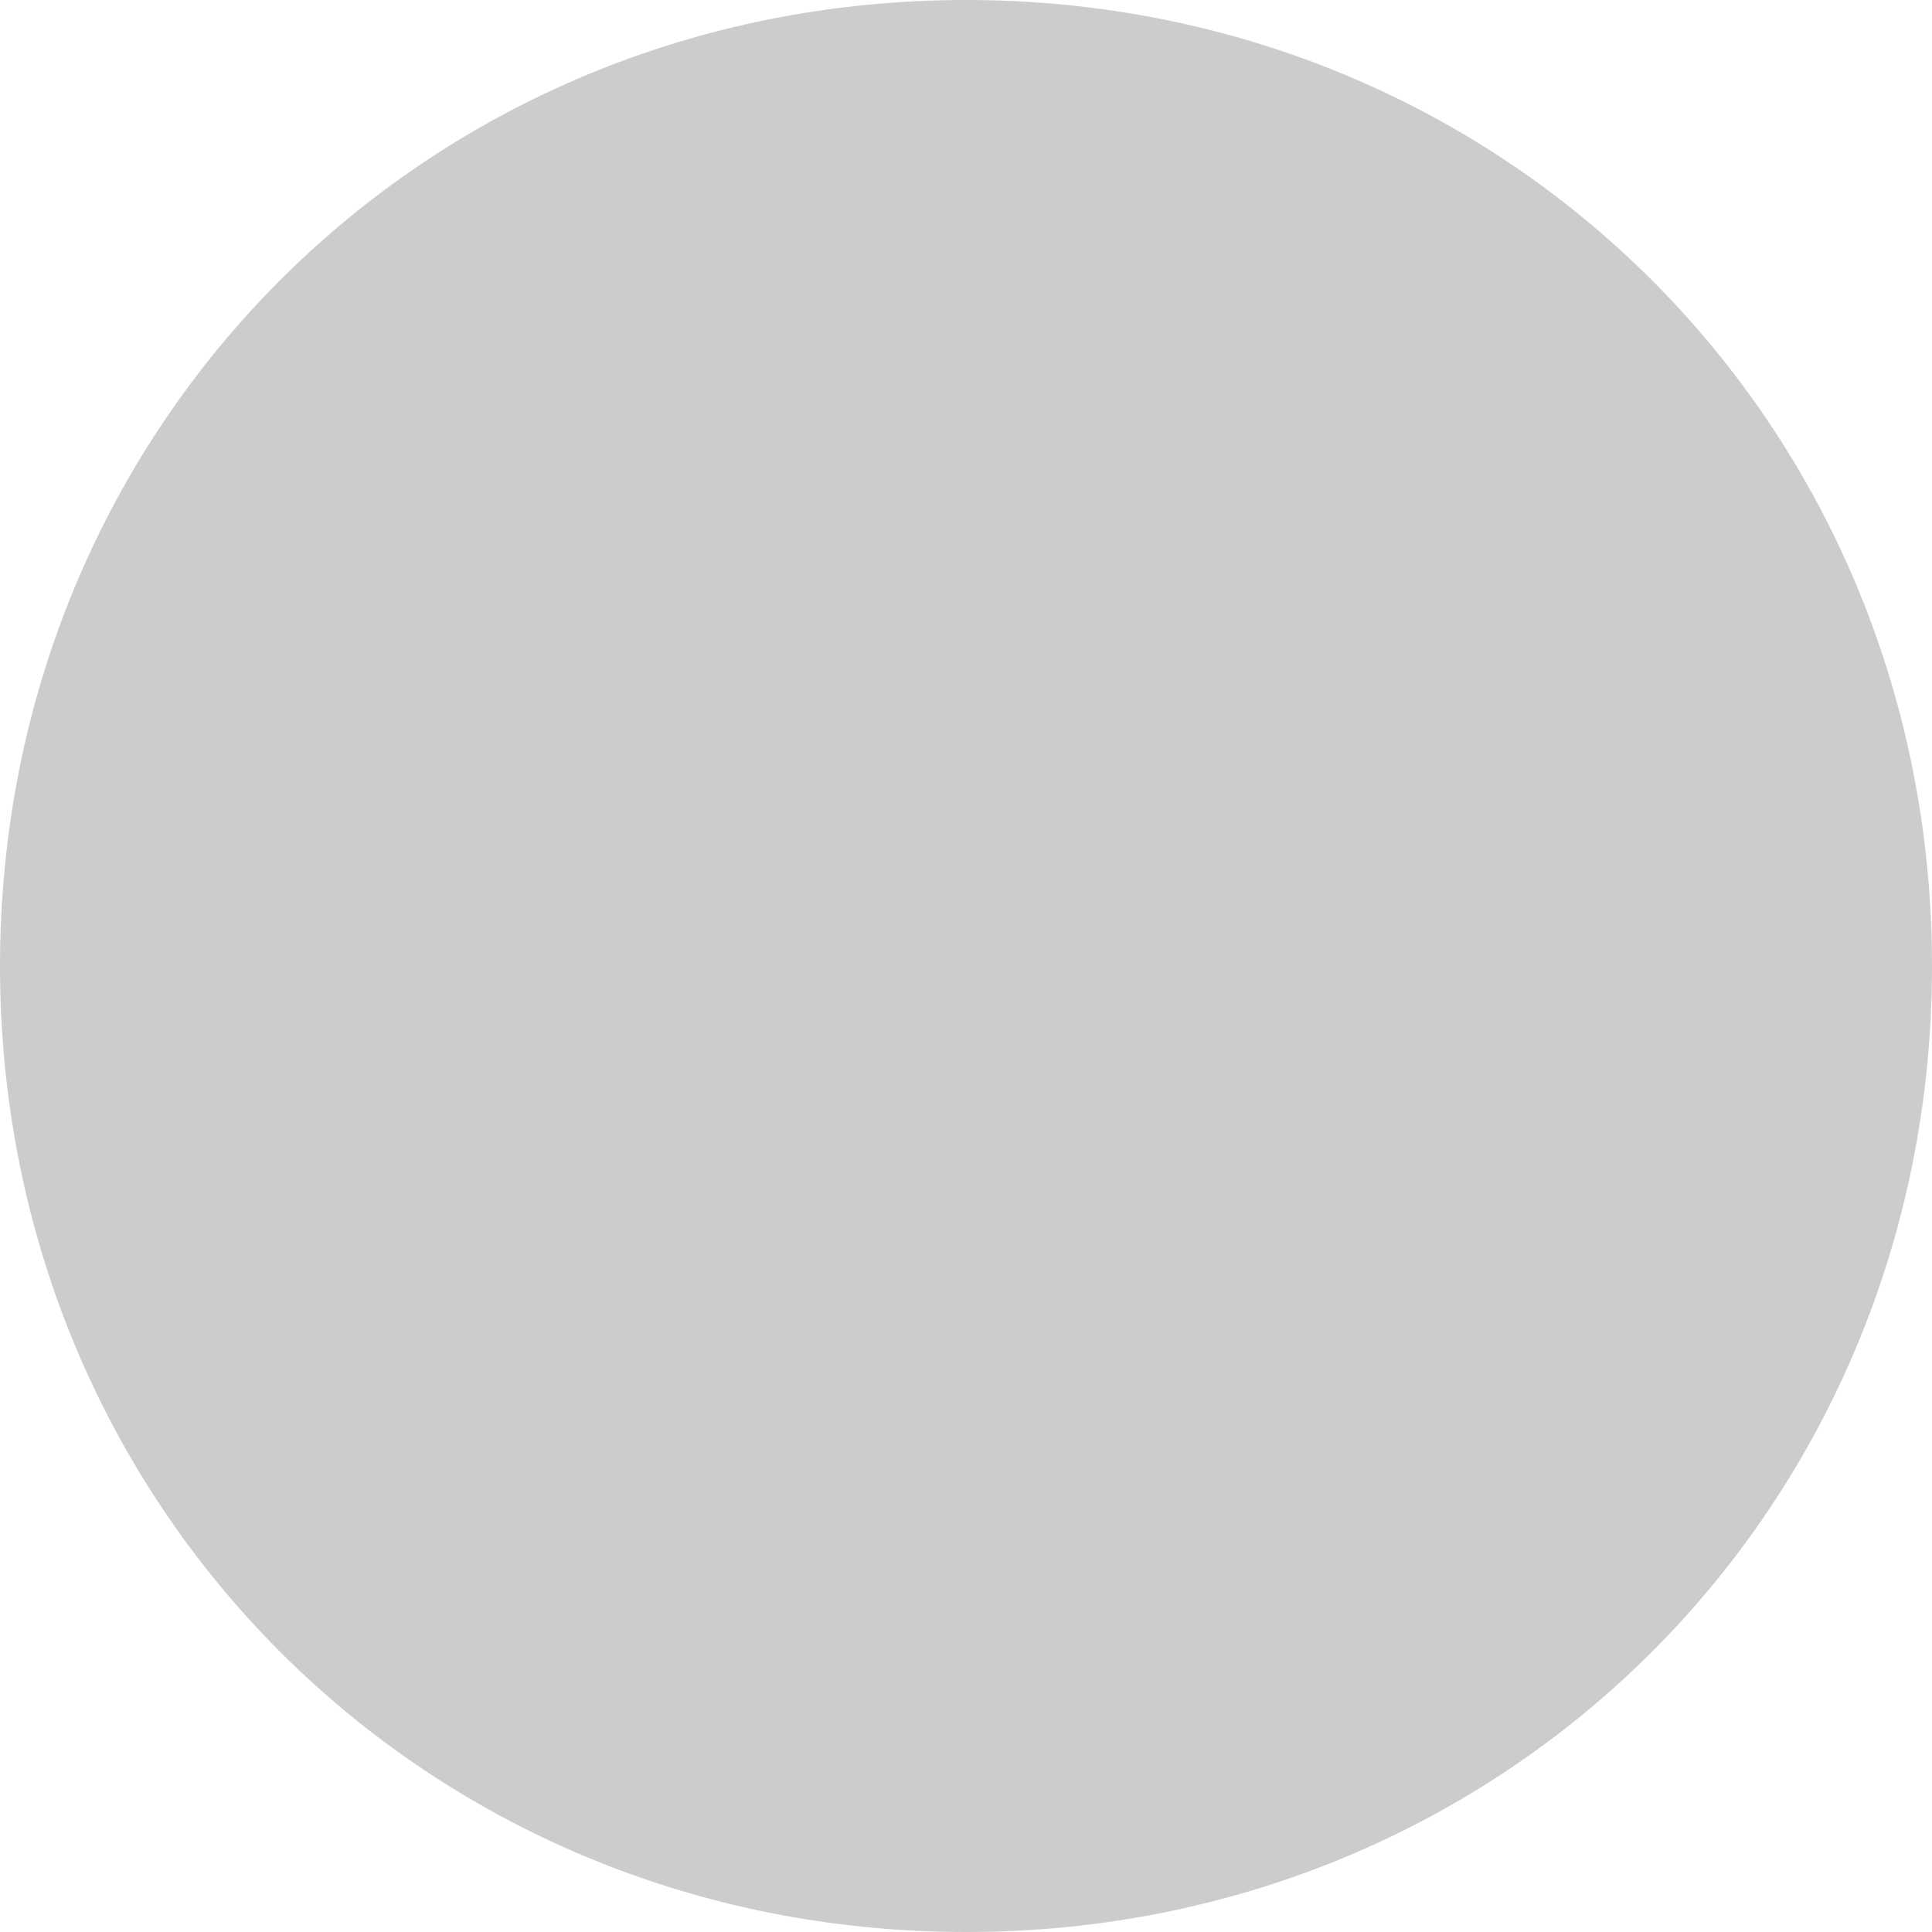
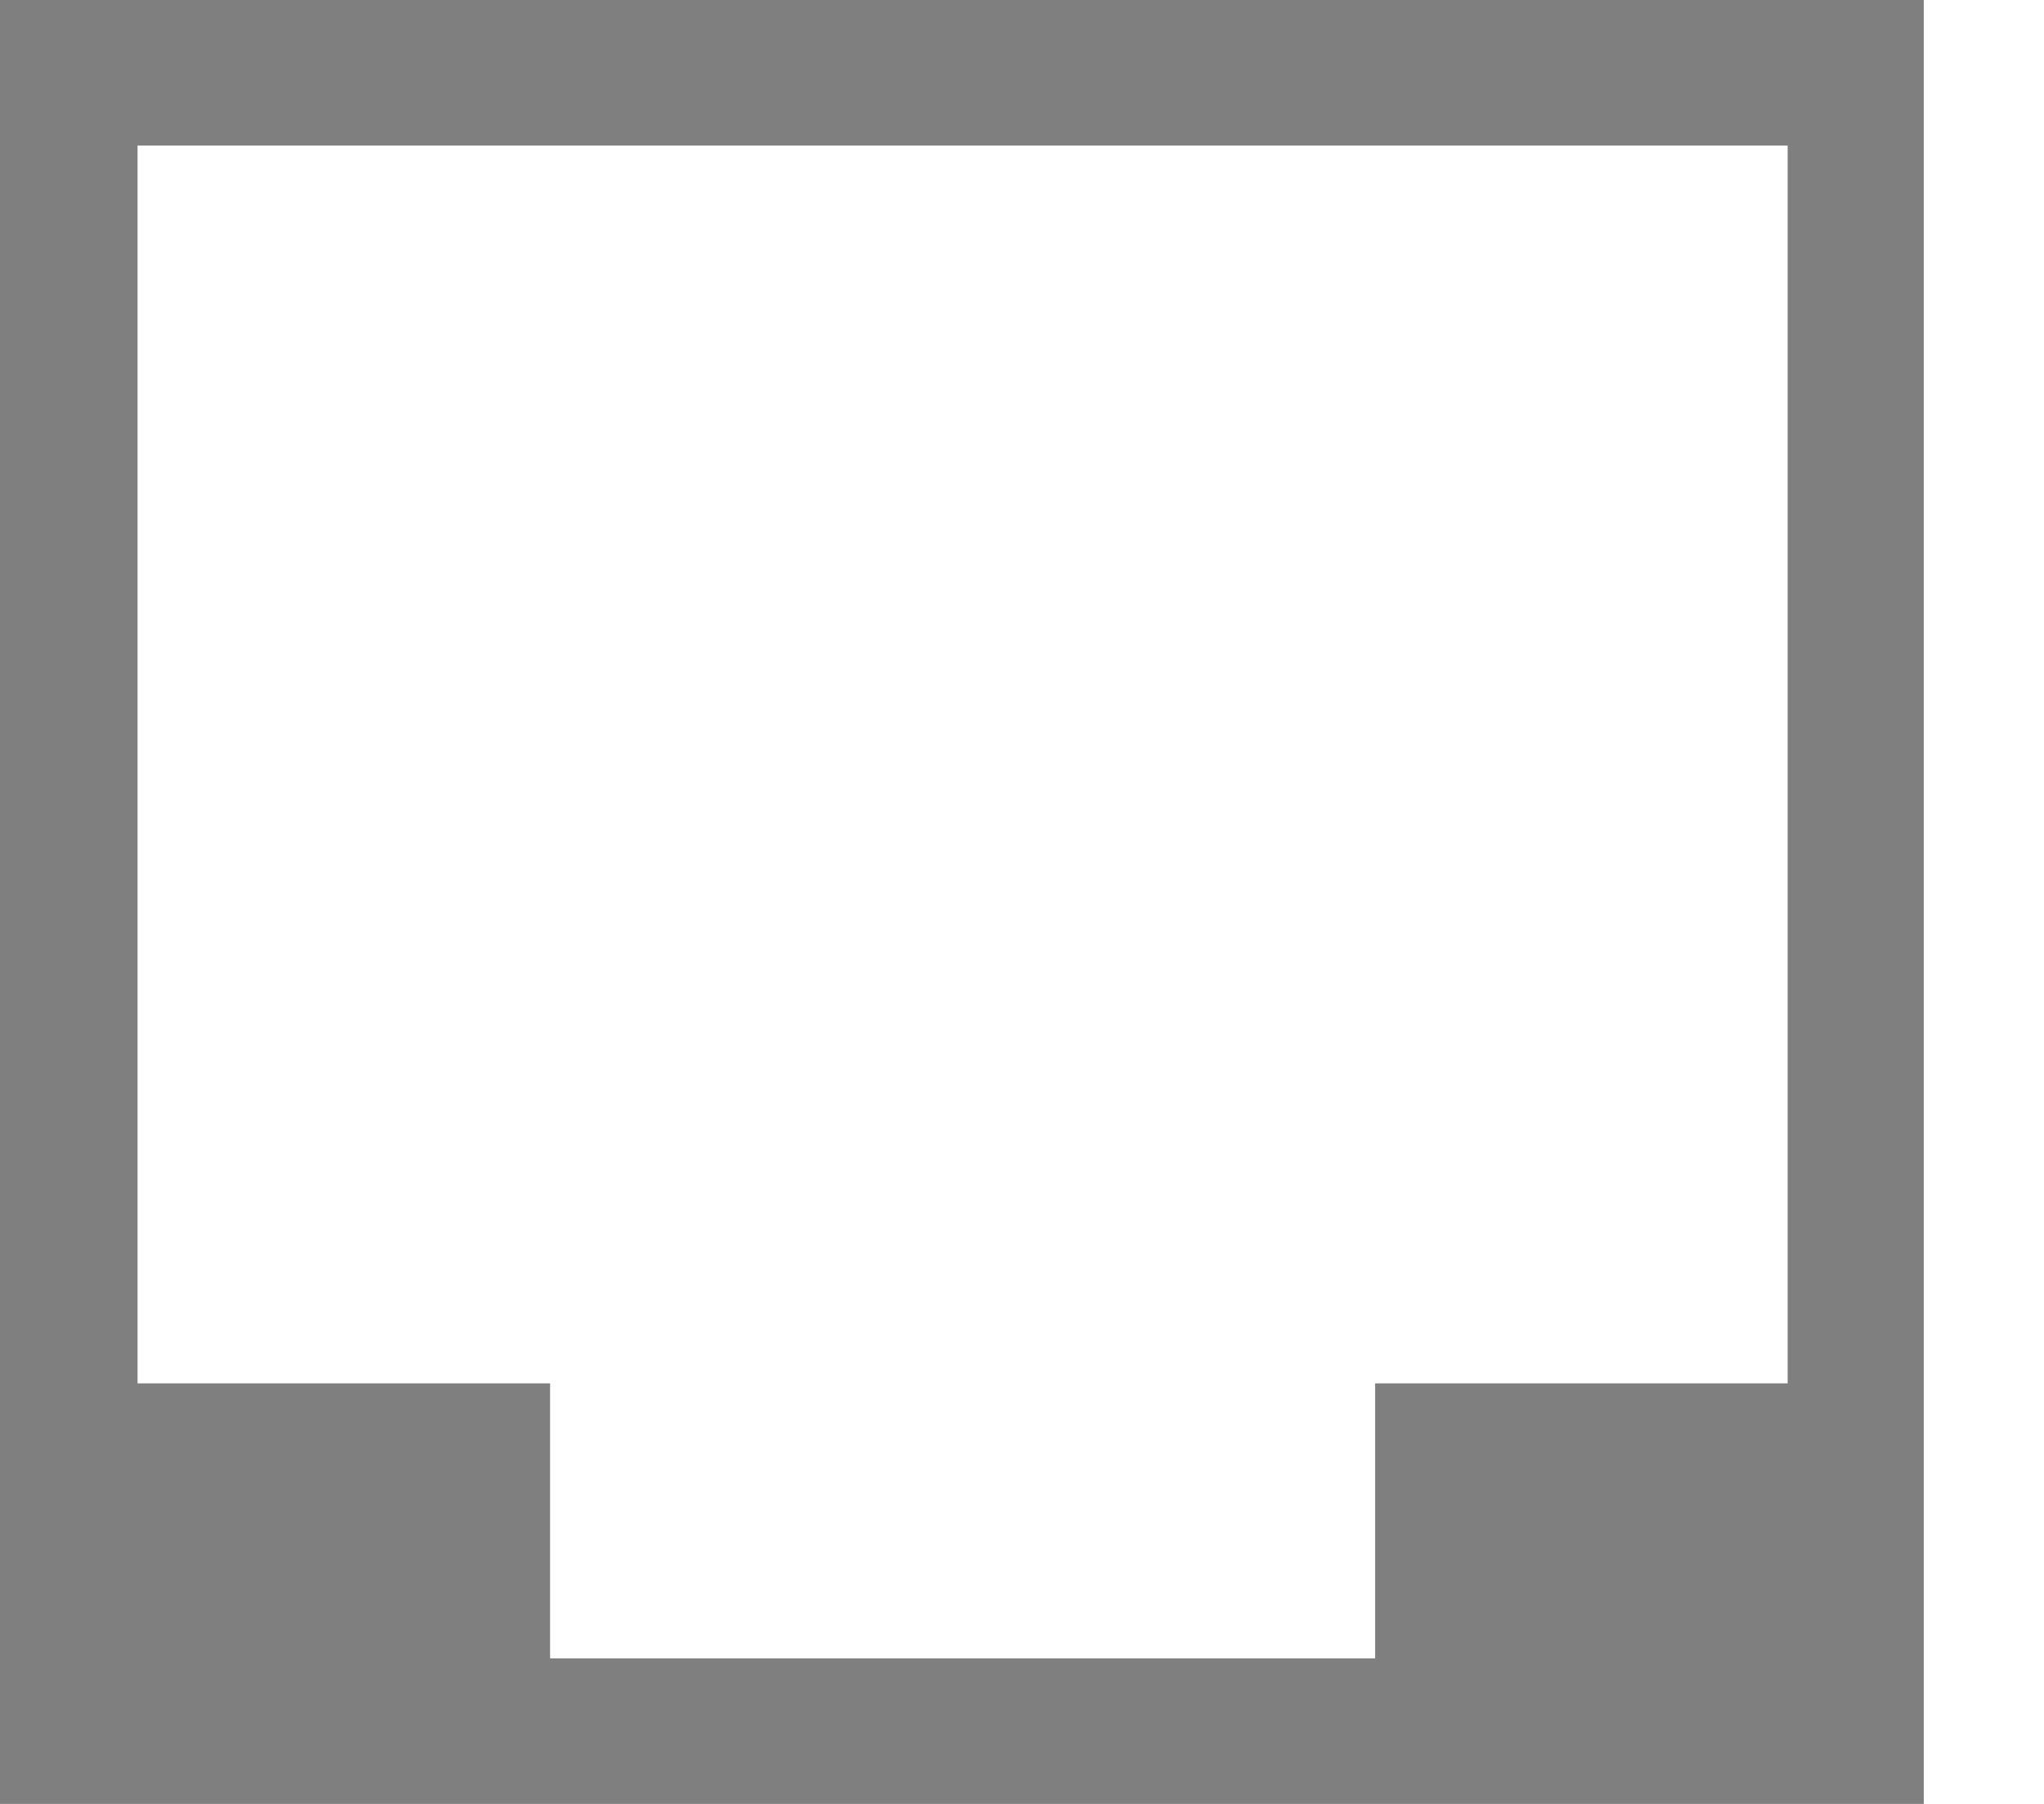
- <svg xmlns="http://www.w3.org/2000/svg" version="1.1" width="14px" height="14px">
-   <g transform="matrix(1 0 0 1 -179 -174 )">
-     <path d="M 186 174  C 189.92 174  193 177.08  193 181  C 193 184.92  189.92 188  186 188  C 182.08 188  179 184.92  179 181  C 179 177.08  182.08 174  186 174  Z " fill-rule="nonzero" fill="#cccccc" stroke="none" />
+ <svg xmlns="http://www.w3.org/2000/svg" version="1.1" width="17px" height="15px">
+   <g transform="matrix(1 0 0 1 -26 -455 )">
+     <path d="M 16 0  L 0 0  L 0 15  L 16 15  L 16 0  Z M 14.868 1.21  L 14.868 11.503  L 11.437 11.503  L 11.437 13.79  L 4.575 13.79  L 4.575 11.503  L 1.144 11.503  L 1.144 1.21  L 14.868 1.21  Z " fill-rule="nonzero" fill="#7f7f7f" stroke="none" transform="matrix(1 0 0 1 26 455 )" />
  </g>
</svg>
